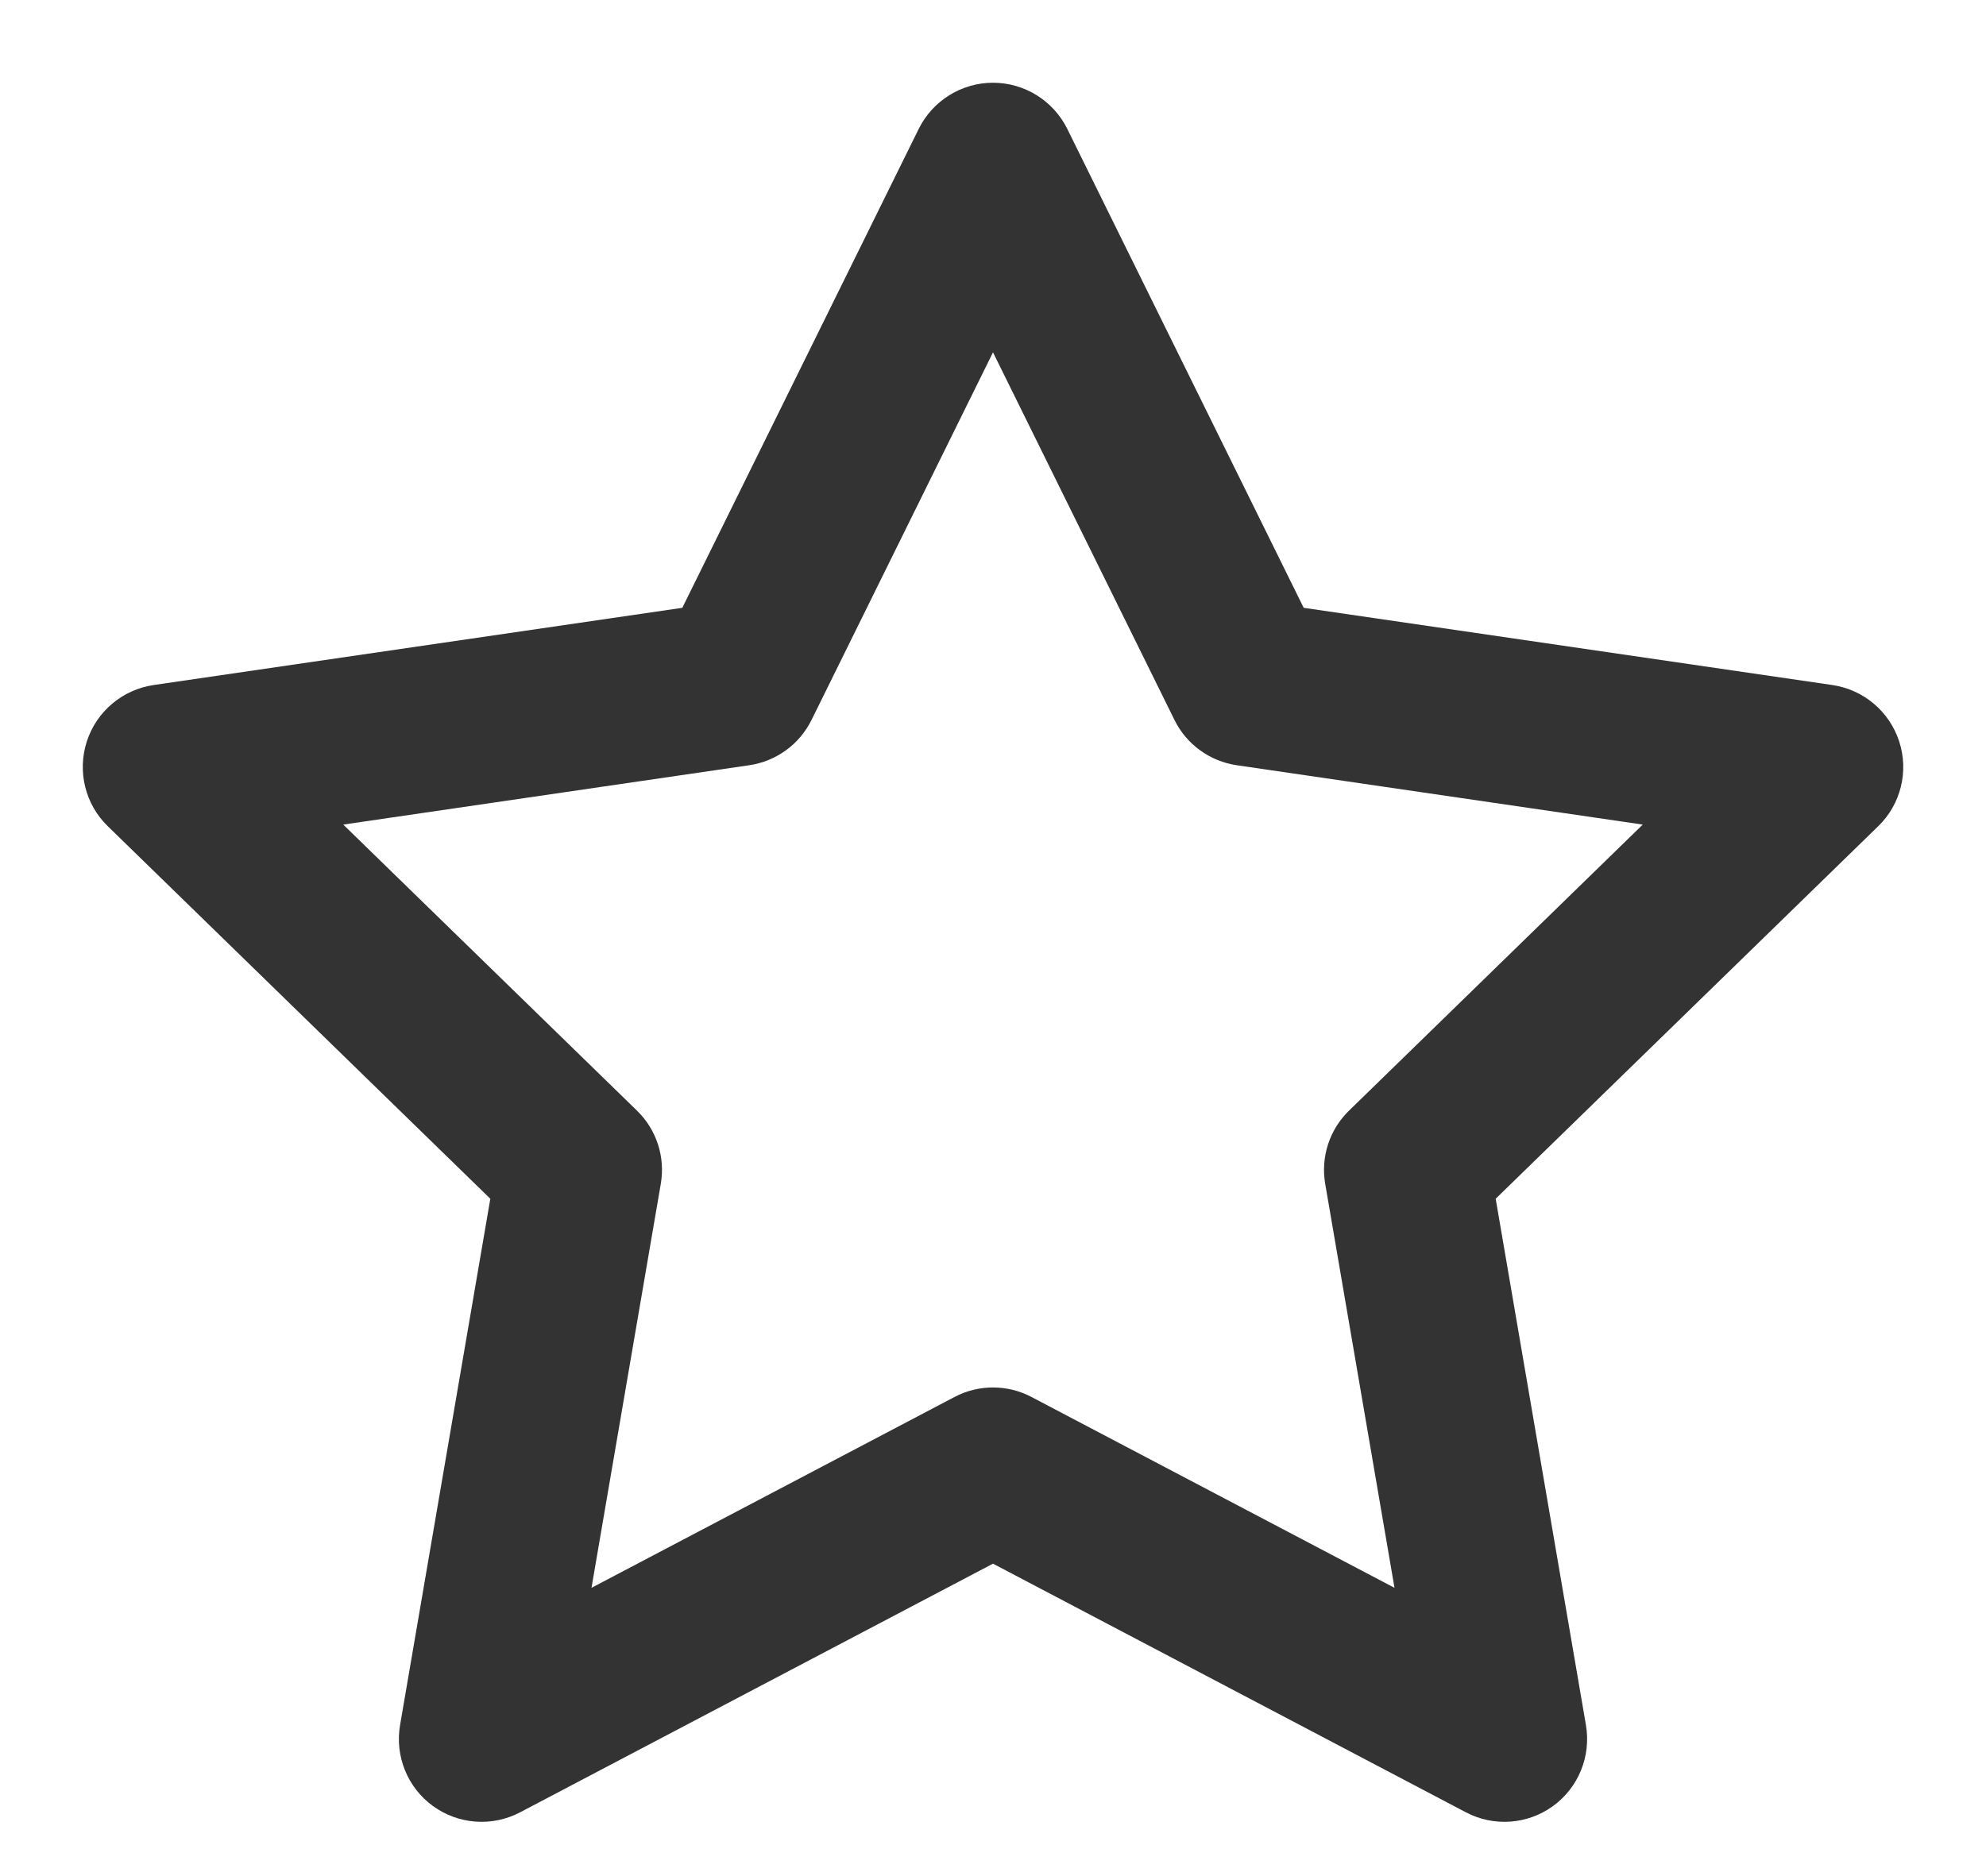
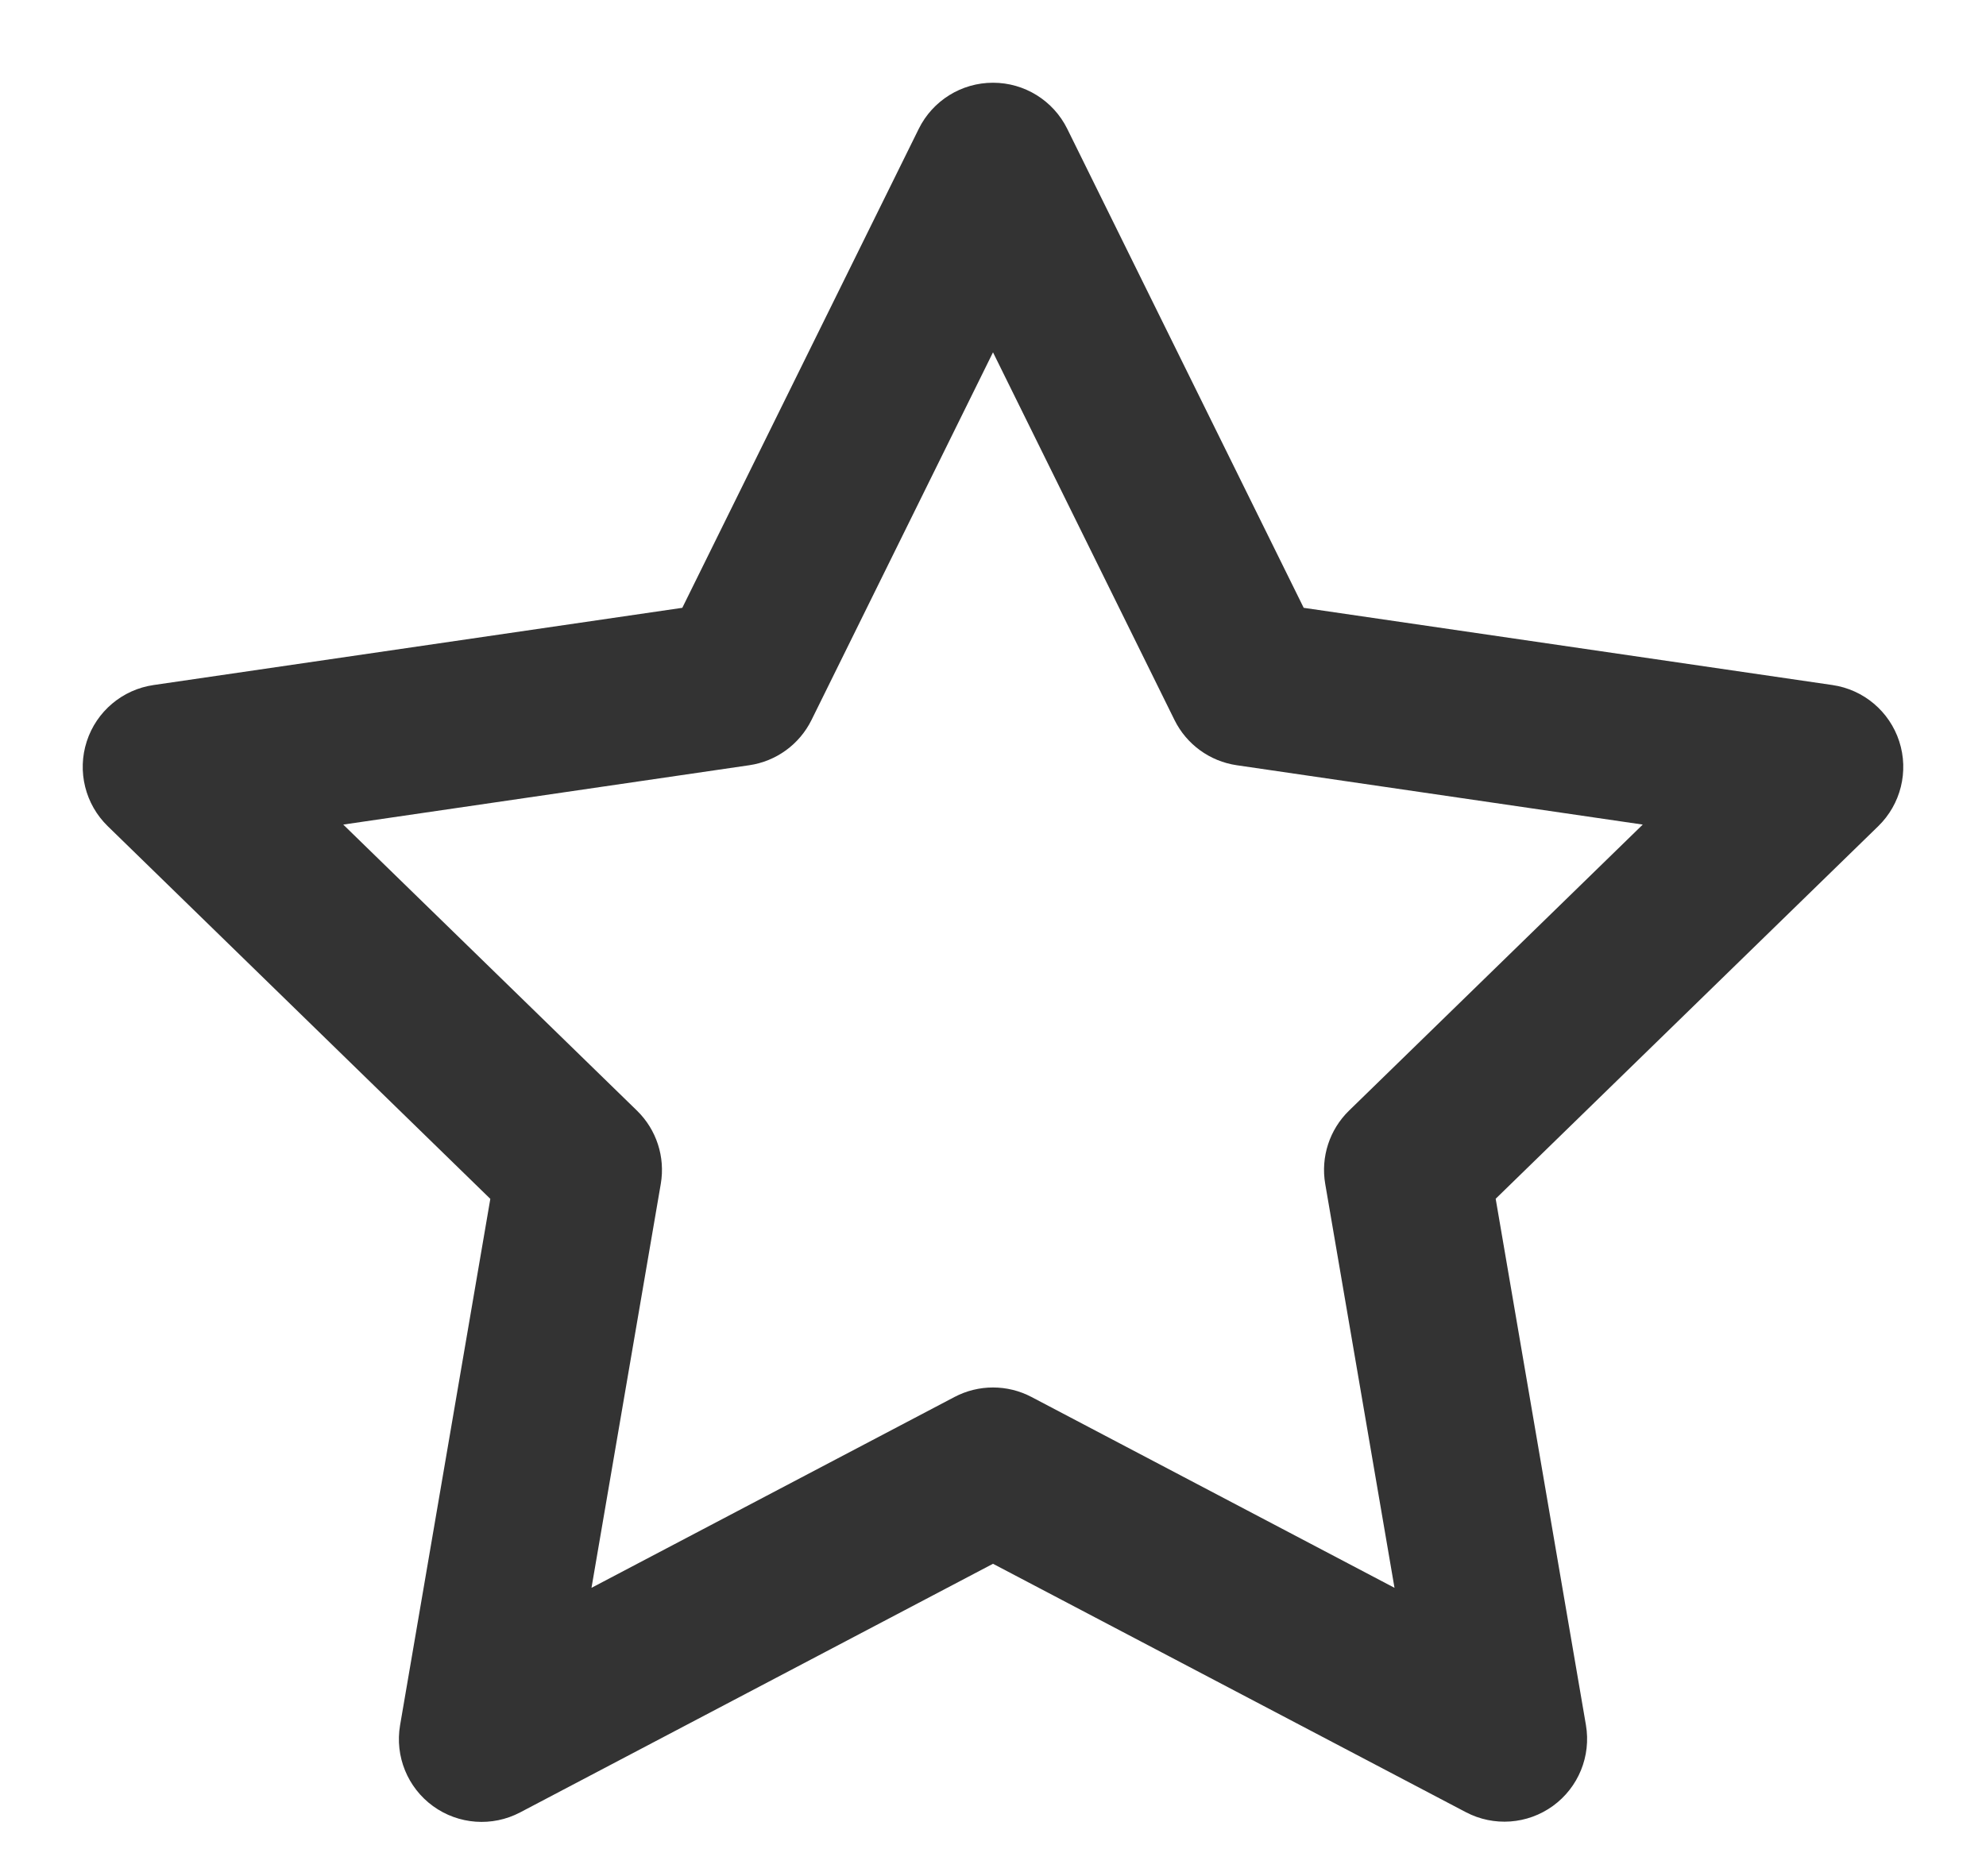
- <svg xmlns="http://www.w3.org/2000/svg" width="18" height="17" viewBox="0 0 18 17" fill="none">
-   <path fill-rule="evenodd" clip-rule="evenodd" d="M9 0.75C9.285 0.75 9.546 0.912 9.673 1.168L11.816 5.51L16.608 6.21C16.891 6.252 17.125 6.45 17.213 6.721C17.302 6.993 17.228 7.291 17.023 7.49L13.556 10.867L14.374 15.638C14.422 15.92 14.307 16.204 14.076 16.372C13.845 16.54 13.539 16.562 13.286 16.429L9 14.175L4.714 16.429C4.461 16.562 4.155 16.54 3.924 16.372C3.693 16.204 3.578 15.92 3.626 15.638L4.444 10.867L0.977 7.49C0.772 7.291 0.699 6.993 0.787 6.721C0.875 6.45 1.109 6.252 1.392 6.21L6.184 5.51L8.327 1.168C8.454 0.912 8.715 0.75 9 0.75ZM9 3.194L7.355 6.527C7.246 6.748 7.035 6.901 6.791 6.937L3.111 7.475L5.773 10.068C5.95 10.24 6.031 10.488 5.989 10.732L5.361 14.394L8.651 12.664C8.869 12.549 9.131 12.549 9.349 12.664L12.639 14.394L12.011 10.732C11.969 10.488 12.05 10.24 12.227 10.068L14.889 7.475L11.209 6.937C10.965 6.901 10.754 6.748 10.645 6.527L9 3.194Z" fill="#333333" />
+ <svg xmlns="http://www.w3.org/2000/svg" width="18" height="17" fill="none">
+   <path fill-rule="evenodd" clip-rule="evenodd" d="M9 .75a.75.75 0 01.673.418l2.143 4.342 4.792.7a.75.75 0 01.415 1.28l-3.467 3.377.818 4.771a.75.75 0 01-1.088.79L9 14.176l-4.286 2.254a.75.75 0 01-1.088-.79l.818-4.772L.977 7.49a.75.75 0 01.415-1.28l4.792-.7 2.143-4.342A.75.75 0 019 .75zm0 2.444L7.355 6.527a.75.75 0 01-.564.41l-3.68.538 2.662 2.593a.75.75 0 01.216.664l-.628 3.662 3.29-1.73a.75.75 0 01.698 0l3.29 1.73-.628-3.662a.75.75 0 01.216-.664l2.662-2.593-3.68-.538a.75.75 0 01-.564-.41L9 3.194z" fill="#333" />
</svg>
